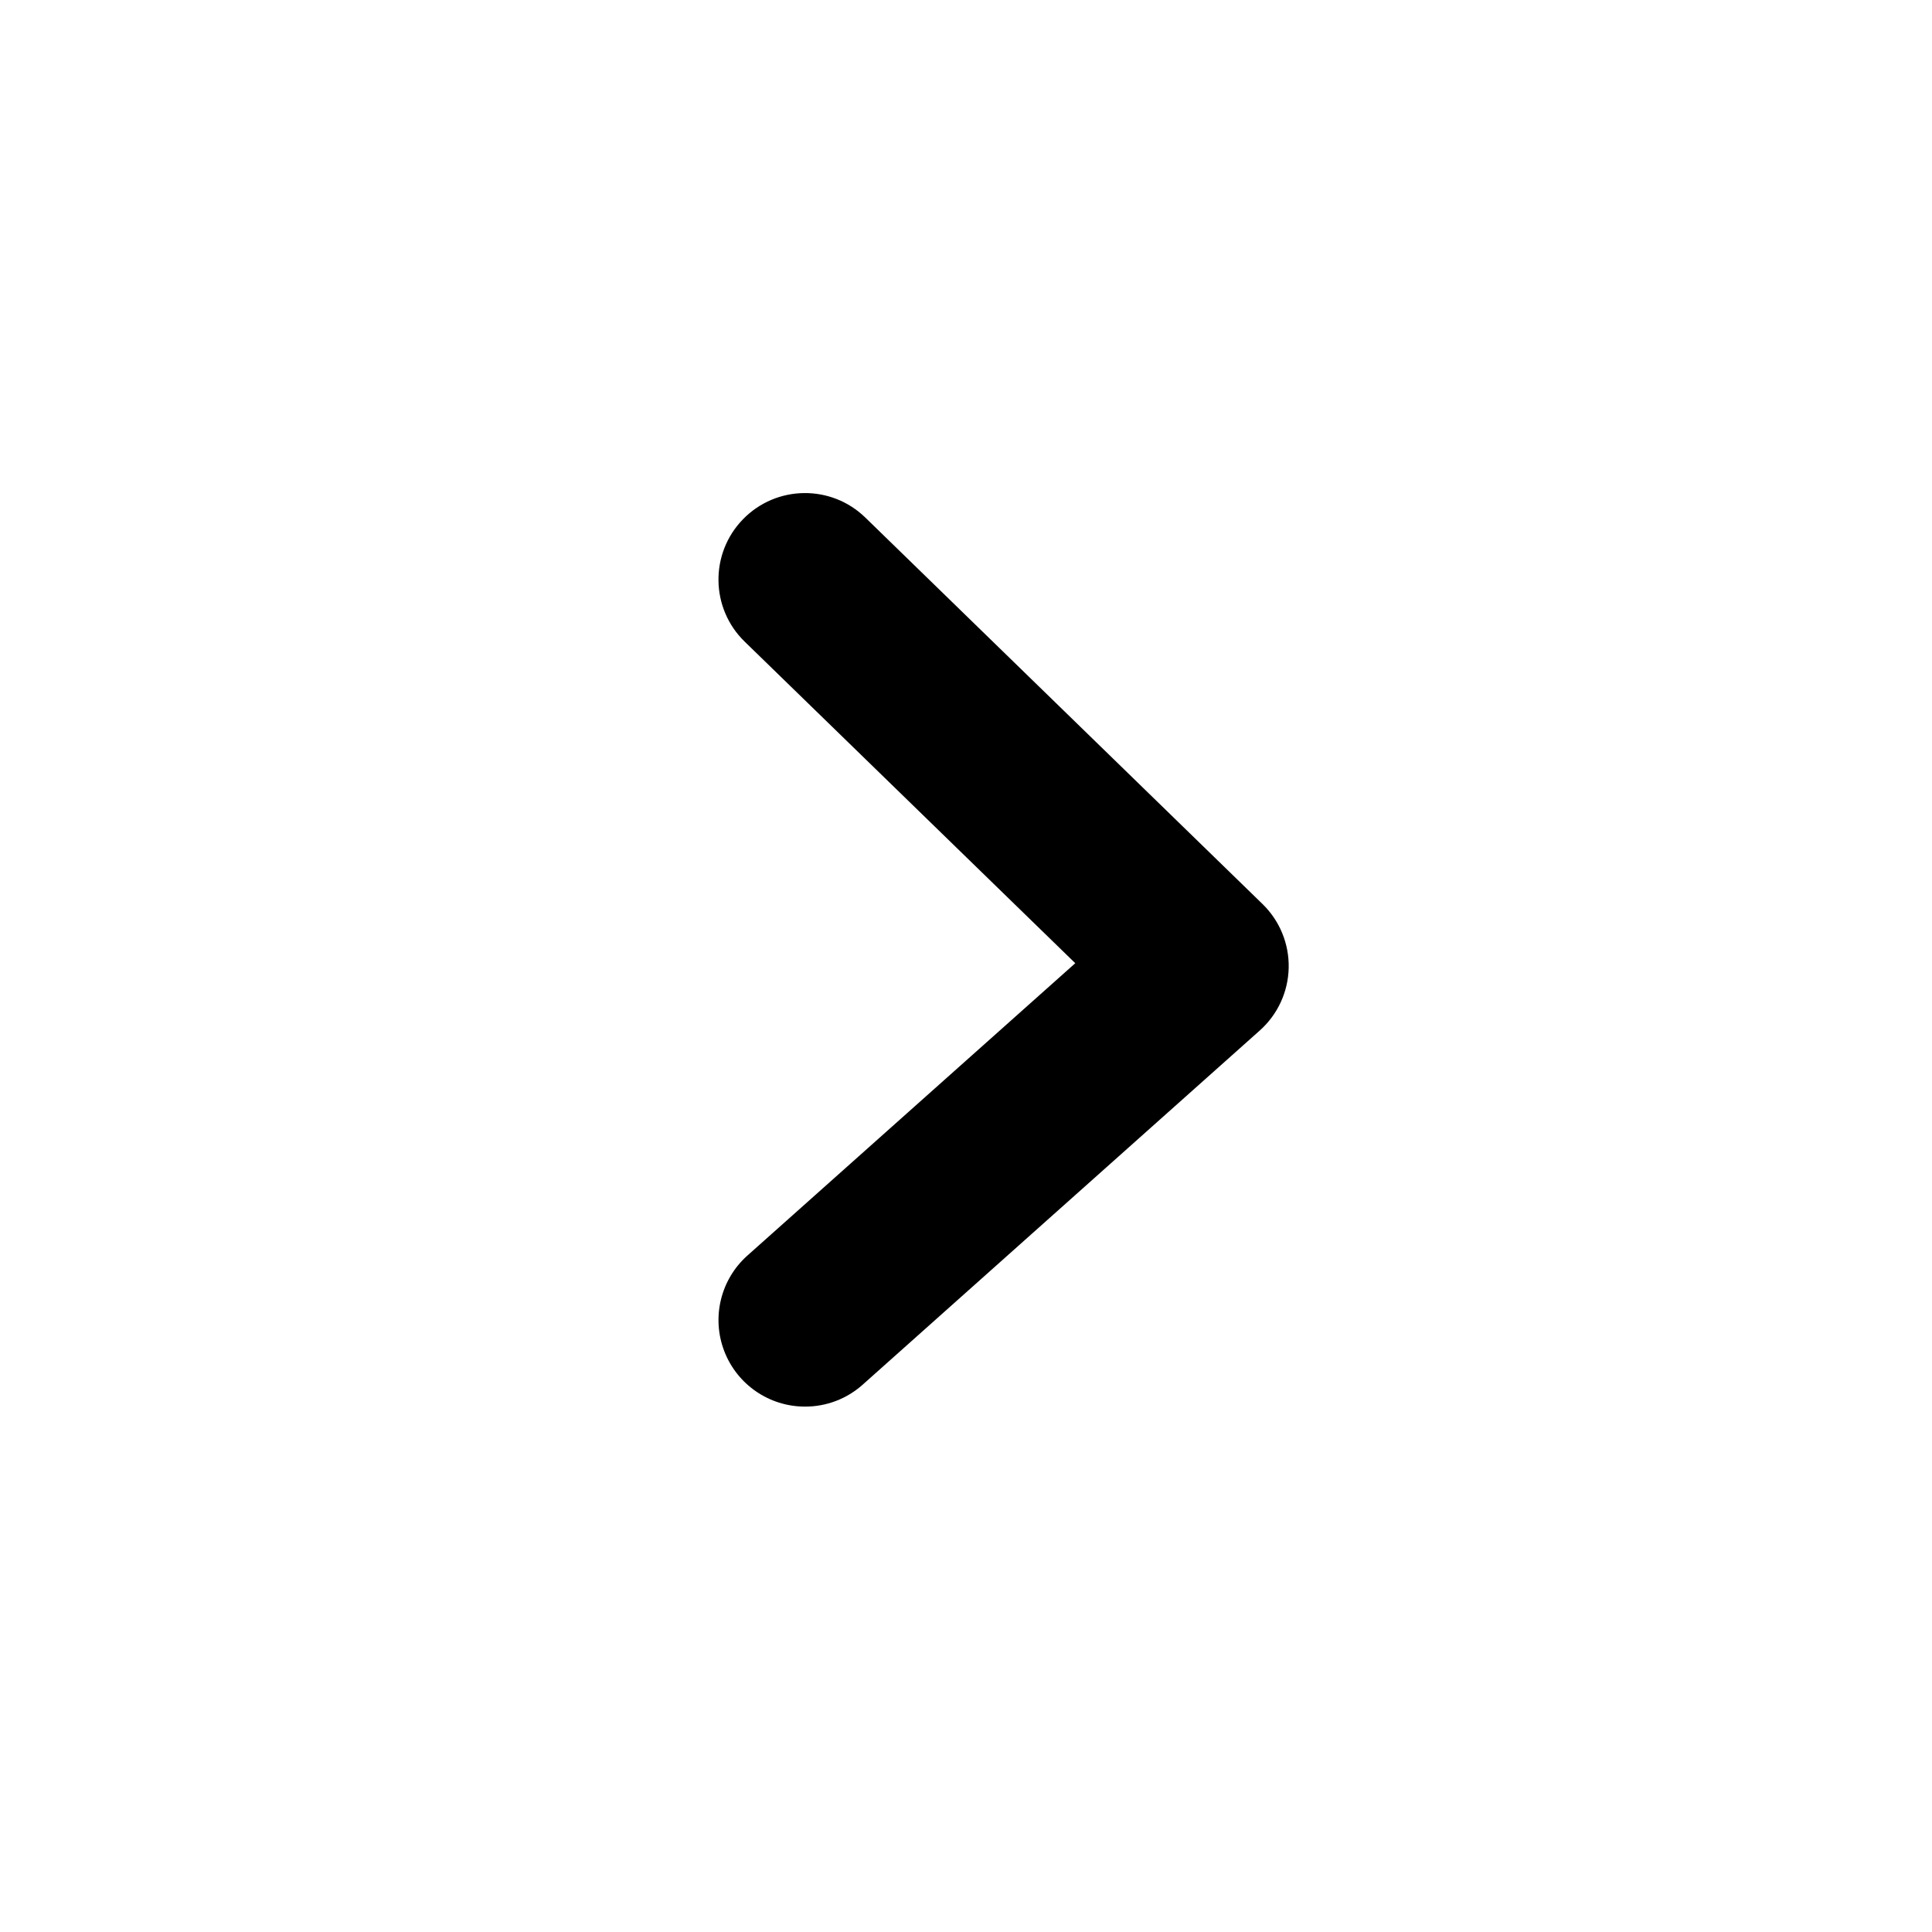
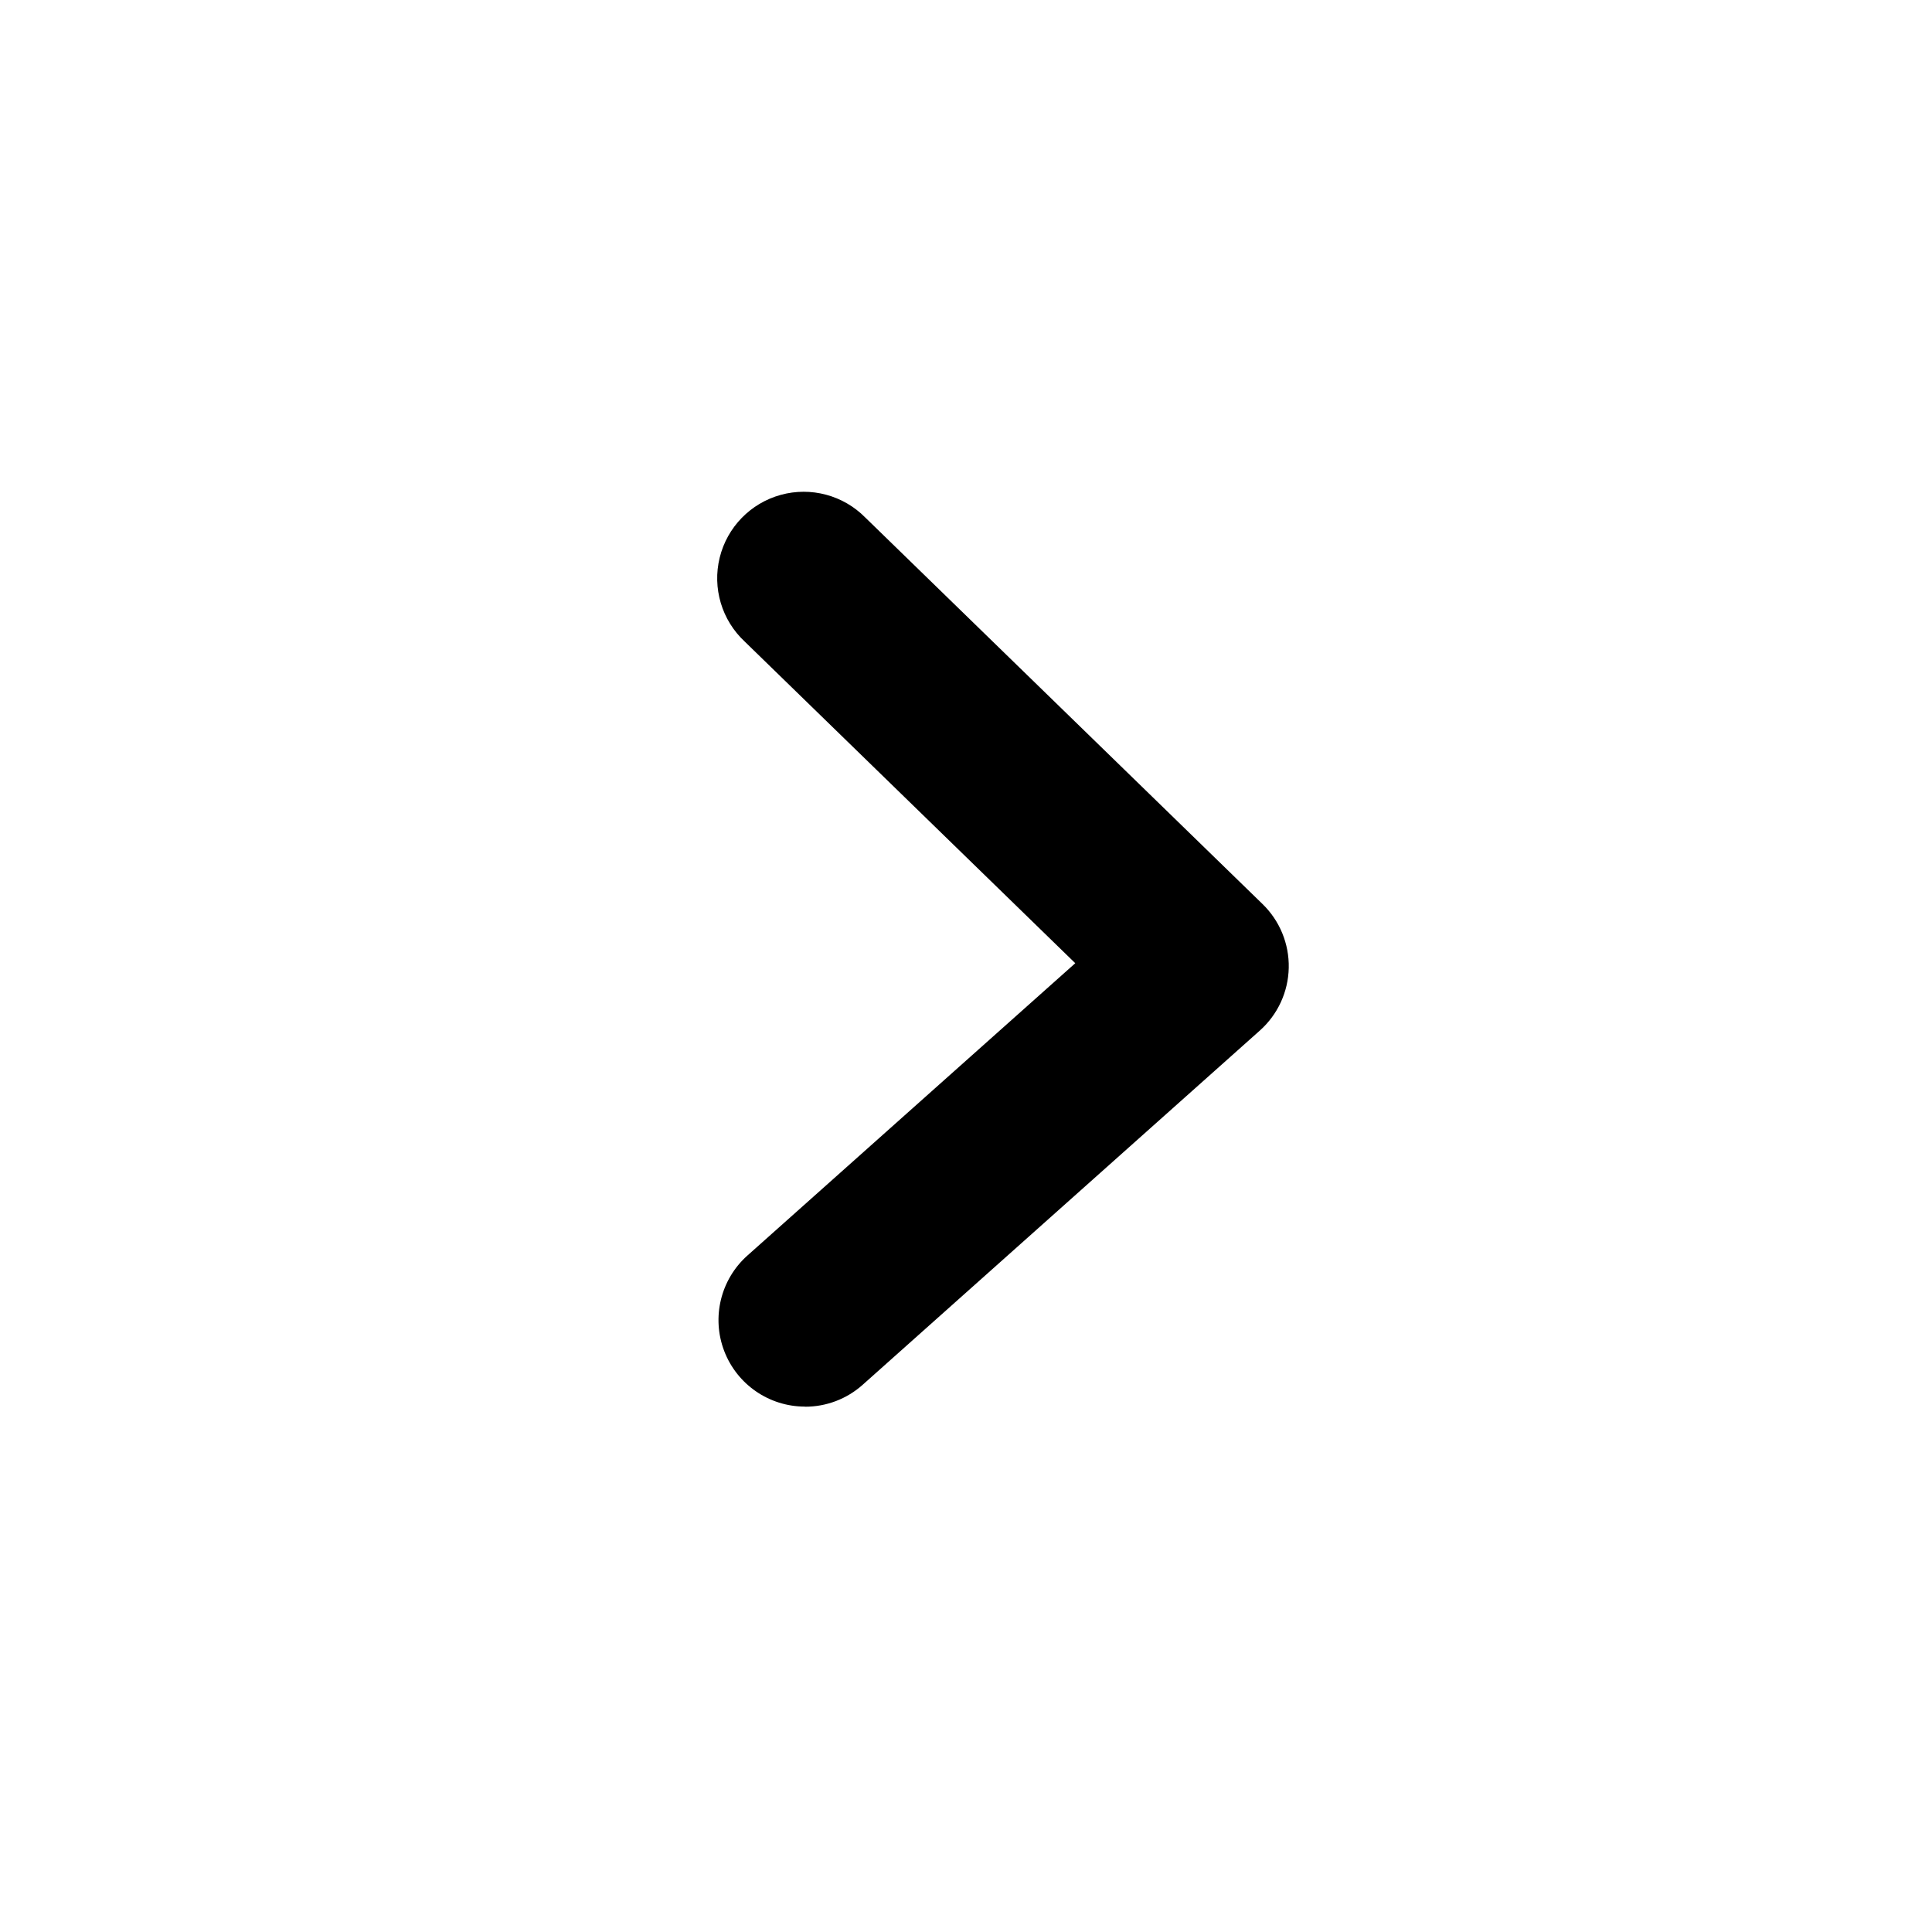
- <svg xmlns="http://www.w3.org/2000/svg" id="Layer_1" data-name="Layer 1" width="18" height="18" viewBox="0 0 18 18">
-   <path d="M7.5,13.105a.806.806,0,0,1-.537-1.407l3.055-2.724L6.938,5.978A.806.806,0,1,1,8.062,4.822l3.7,3.6a.805.805,0,0,1-.025,1.179l-3.7,3.3A.803.803,0,0,1,7.5,13.105Z" />
+ <svg viewBox="0 0 18 18">
+   <path d="M7.5 13.105a.806.806 0 0 1-.537-1.407l3.055-2.724-3.08-2.997a.806.806 0 1 1 1.124-1.155l3.7 3.6a.805.805 0 0 1-.025 1.18l-3.7 3.3a.803.803 0 0 1-.537.204z" />
</svg>
